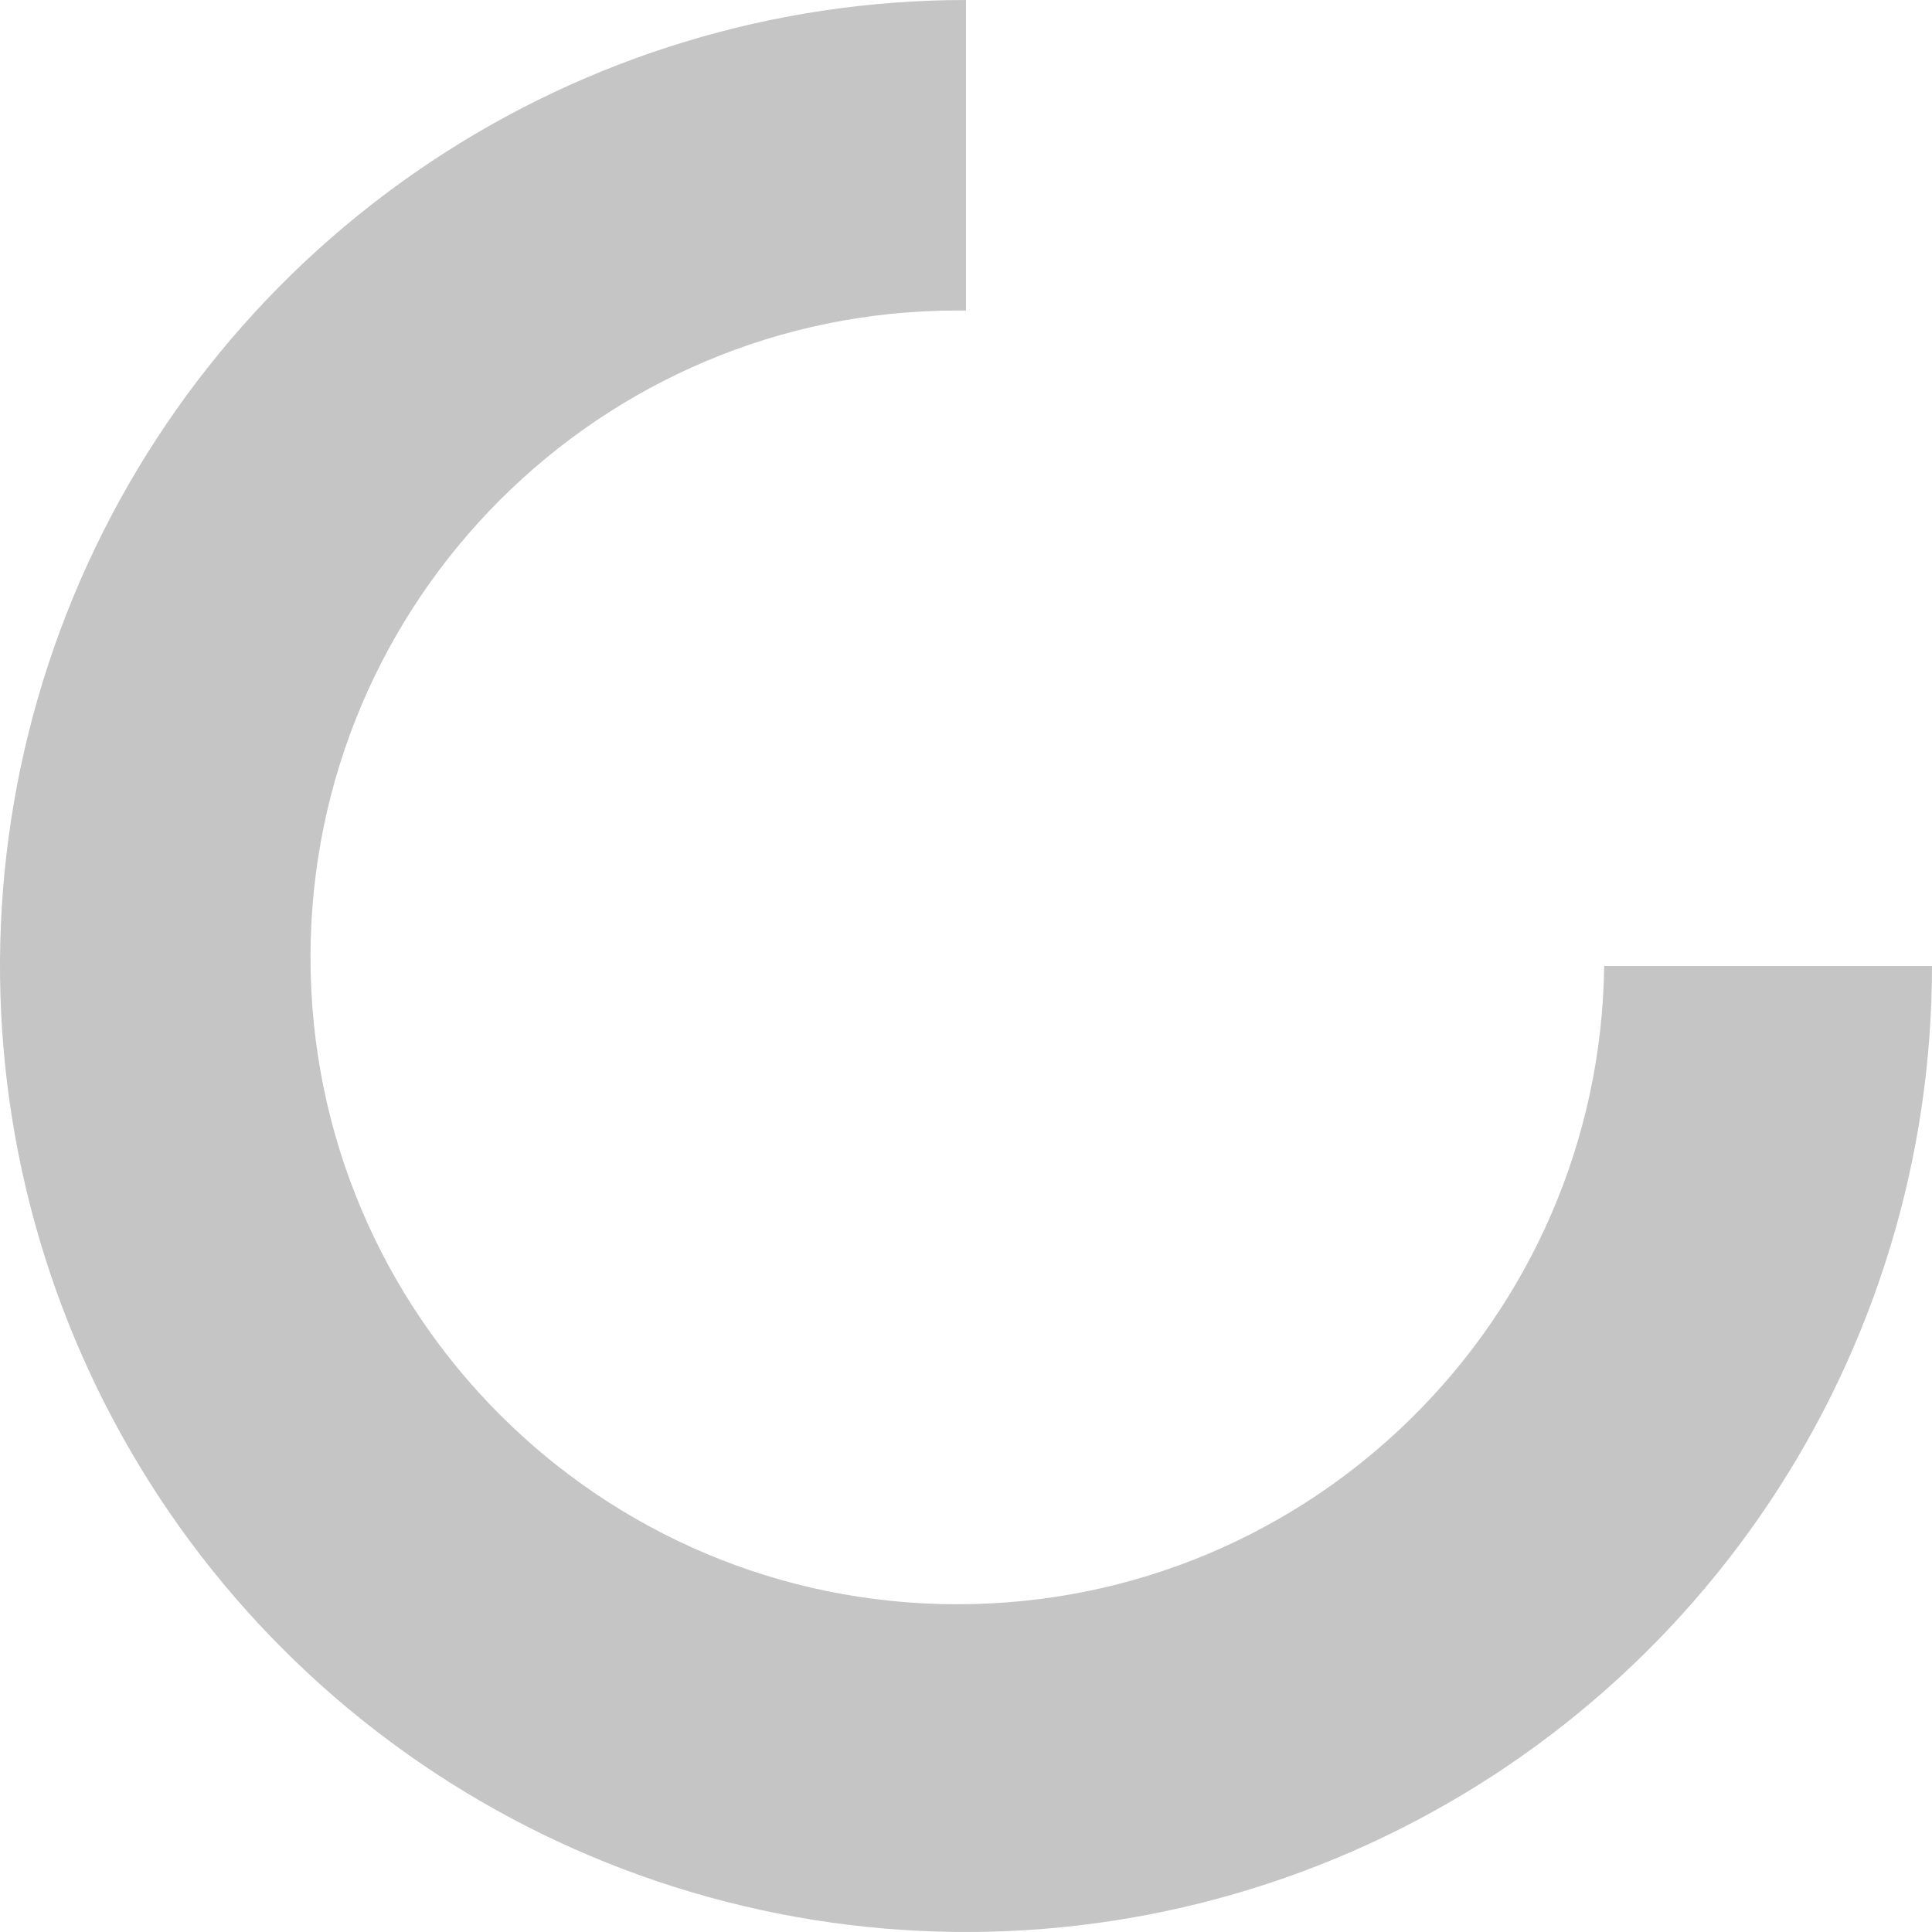
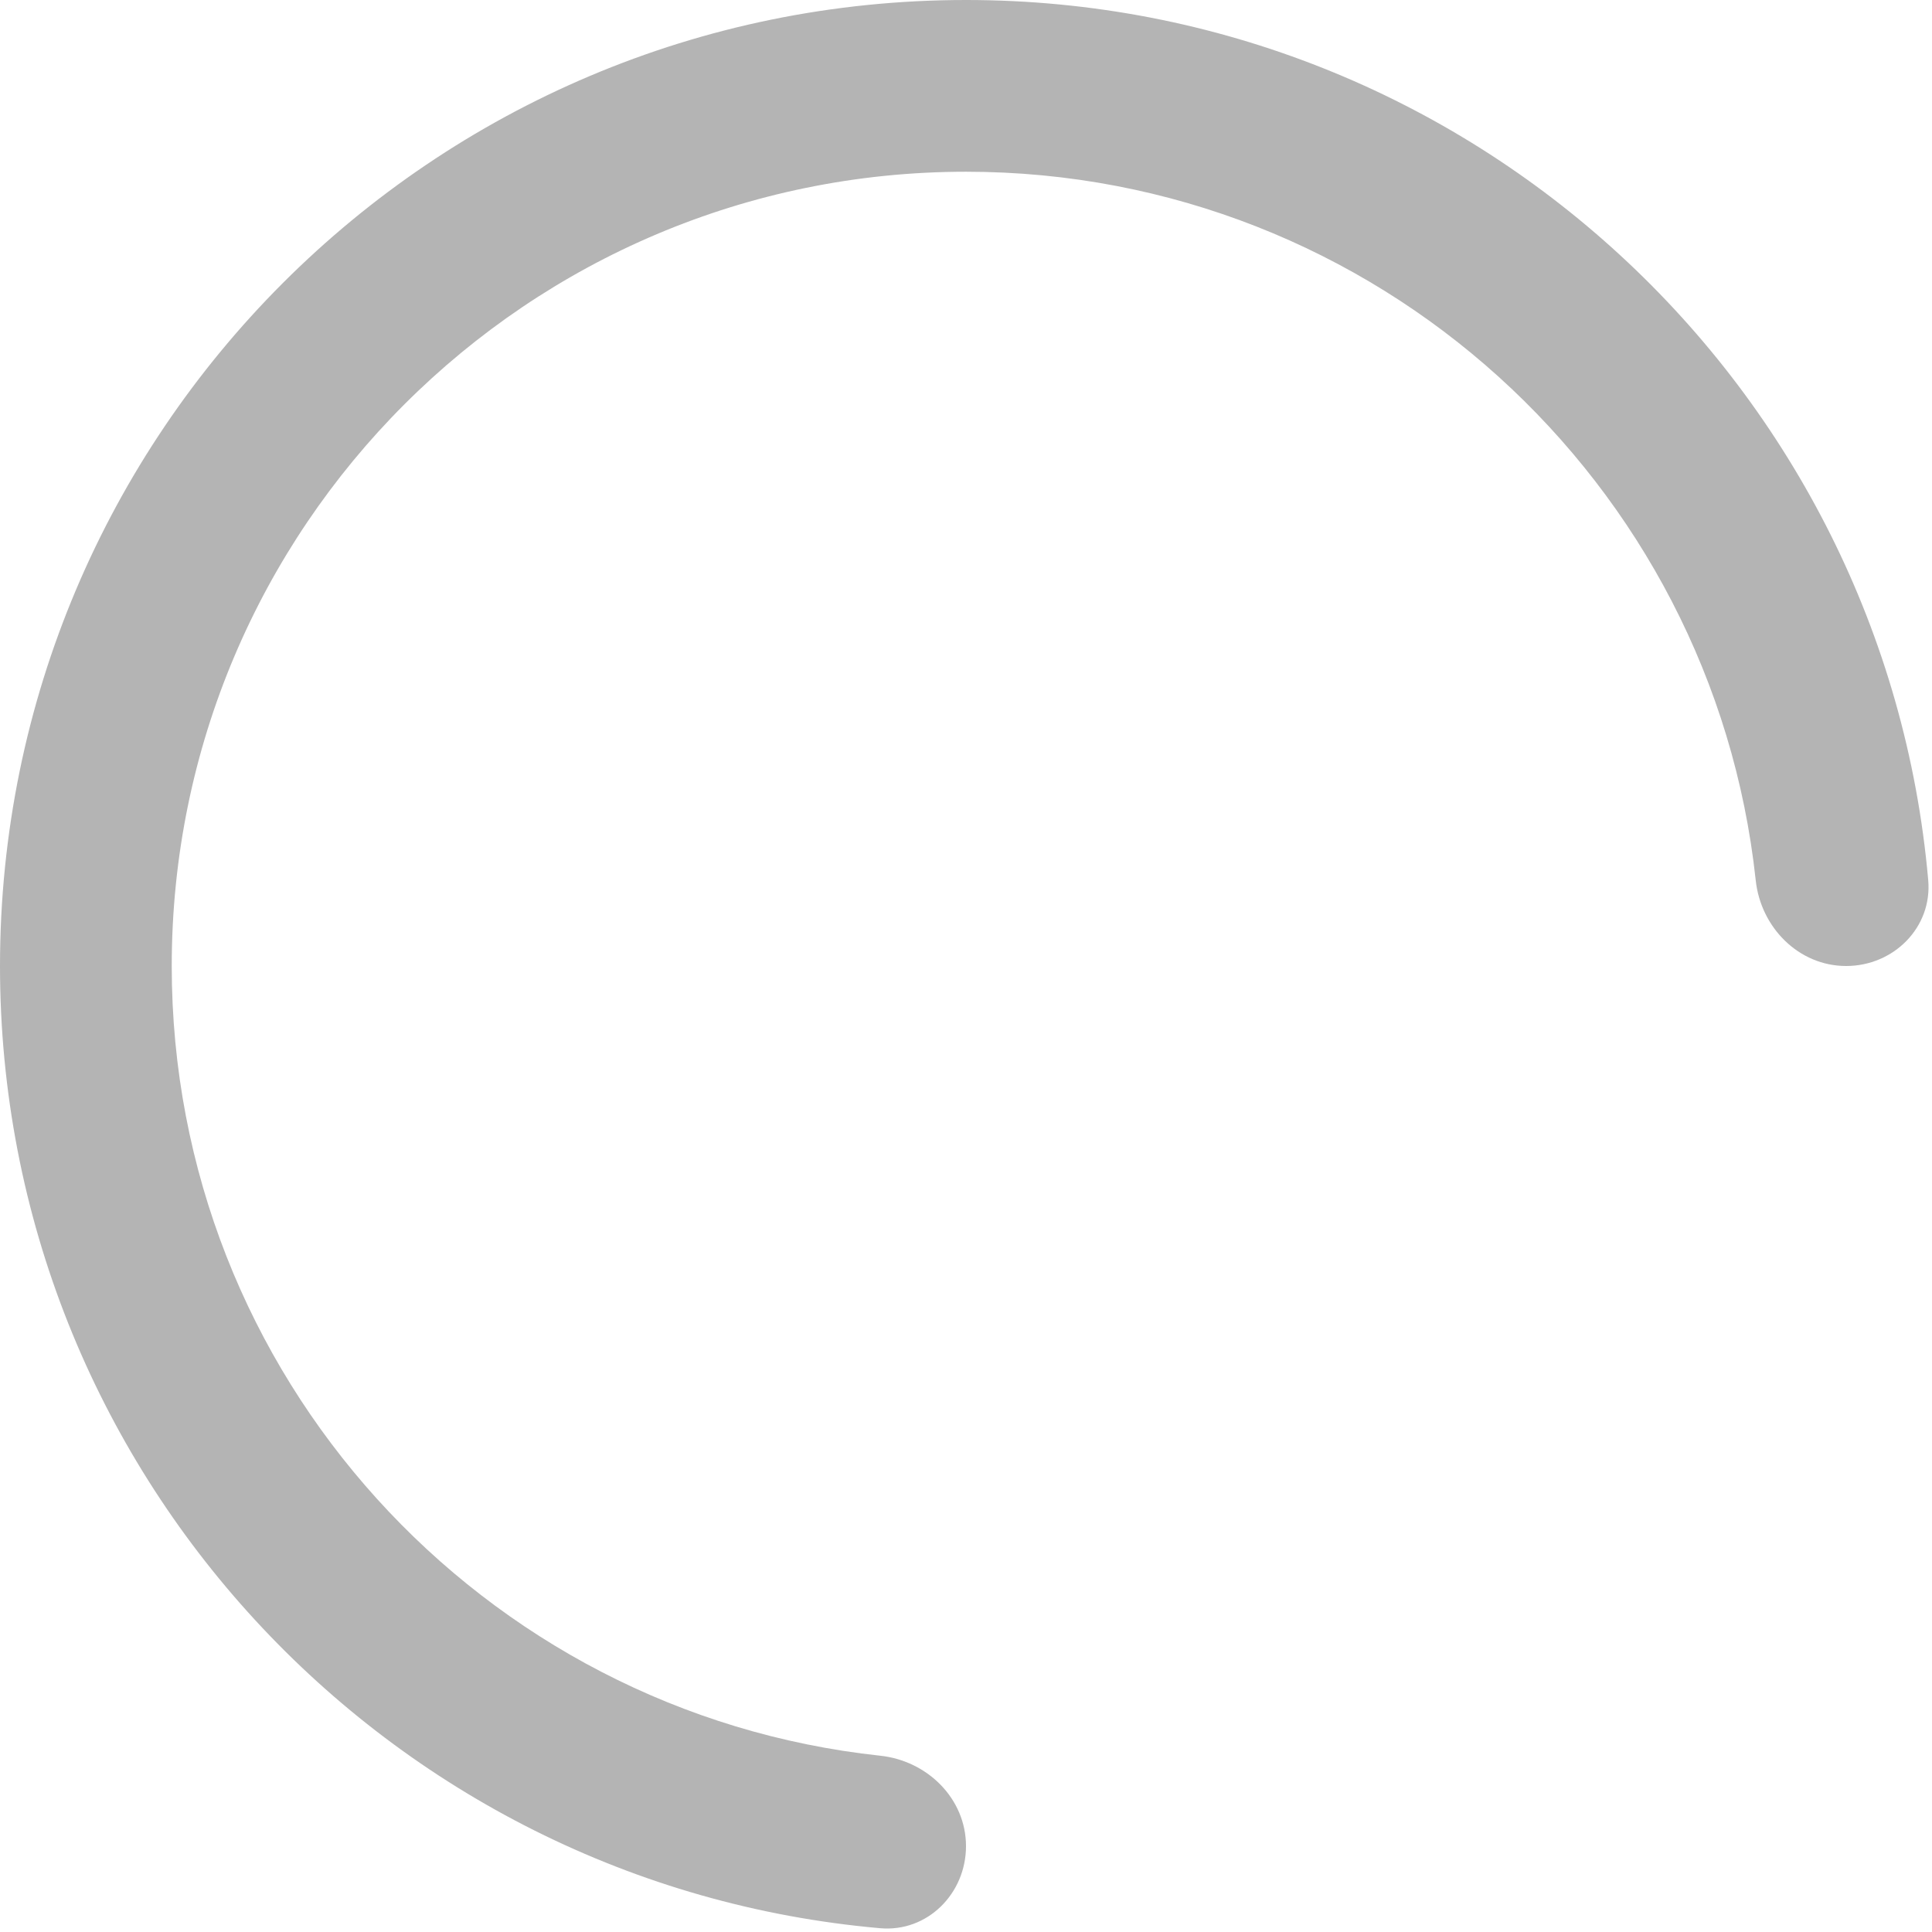
- <svg xmlns="http://www.w3.org/2000/svg" width="112" height="112" viewBox="0 0 112 112" fill="none">
-   <path fill-rule="evenodd" clip-rule="evenodd" d="M102.562 87.112C108.716 77.903 112 67.076 112 56H92.997C92.729 76.48 76.044 93 55.5 93C34.789 93 18 76.211 18 55.5C18 34.789 34.789 18 55.5 18C55.667 18 55.834 18.001 56 18.003V0C44.924 0 34.097 3.284 24.888 9.438C15.679 15.591 8.501 24.337 4.263 34.57C0.024 44.802 -1.085 56.062 1.076 66.925C3.237 77.788 8.57 87.766 16.402 95.598C24.234 103.43 34.212 108.763 45.075 110.924C55.938 113.085 67.198 111.976 77.43 107.737C87.663 103.499 96.409 96.321 102.562 87.112Z" fill="#C5C5C5" />
+ <svg xmlns="http://www.w3.org/2000/svg" width="45" height="45" viewBox="0 0 45 45" fill="none">
+   <path fill-rule="evenodd" clip-rule="evenodd" d="M22.5 43C22.5 44.105 21.602 45.009 20.501 44.912C9.011 43.901 0 34.253 0 22.5C0 10.074 10.074 0 22.5 0C34.253 0 43.901 9.011 44.912 20.501C45.009 21.602 44.105 22.5 43 22.5C41.895 22.5 41.011 21.601 40.894 20.503C39.898 11.225 32.043 4 22.5 4C12.283 4 4 12.283 4 22.5C4 32.043 11.225 39.898 20.503 40.894C21.601 41.011 22.5 41.895 22.5 43Z" fill="#B4B4B4" />
</svg>
